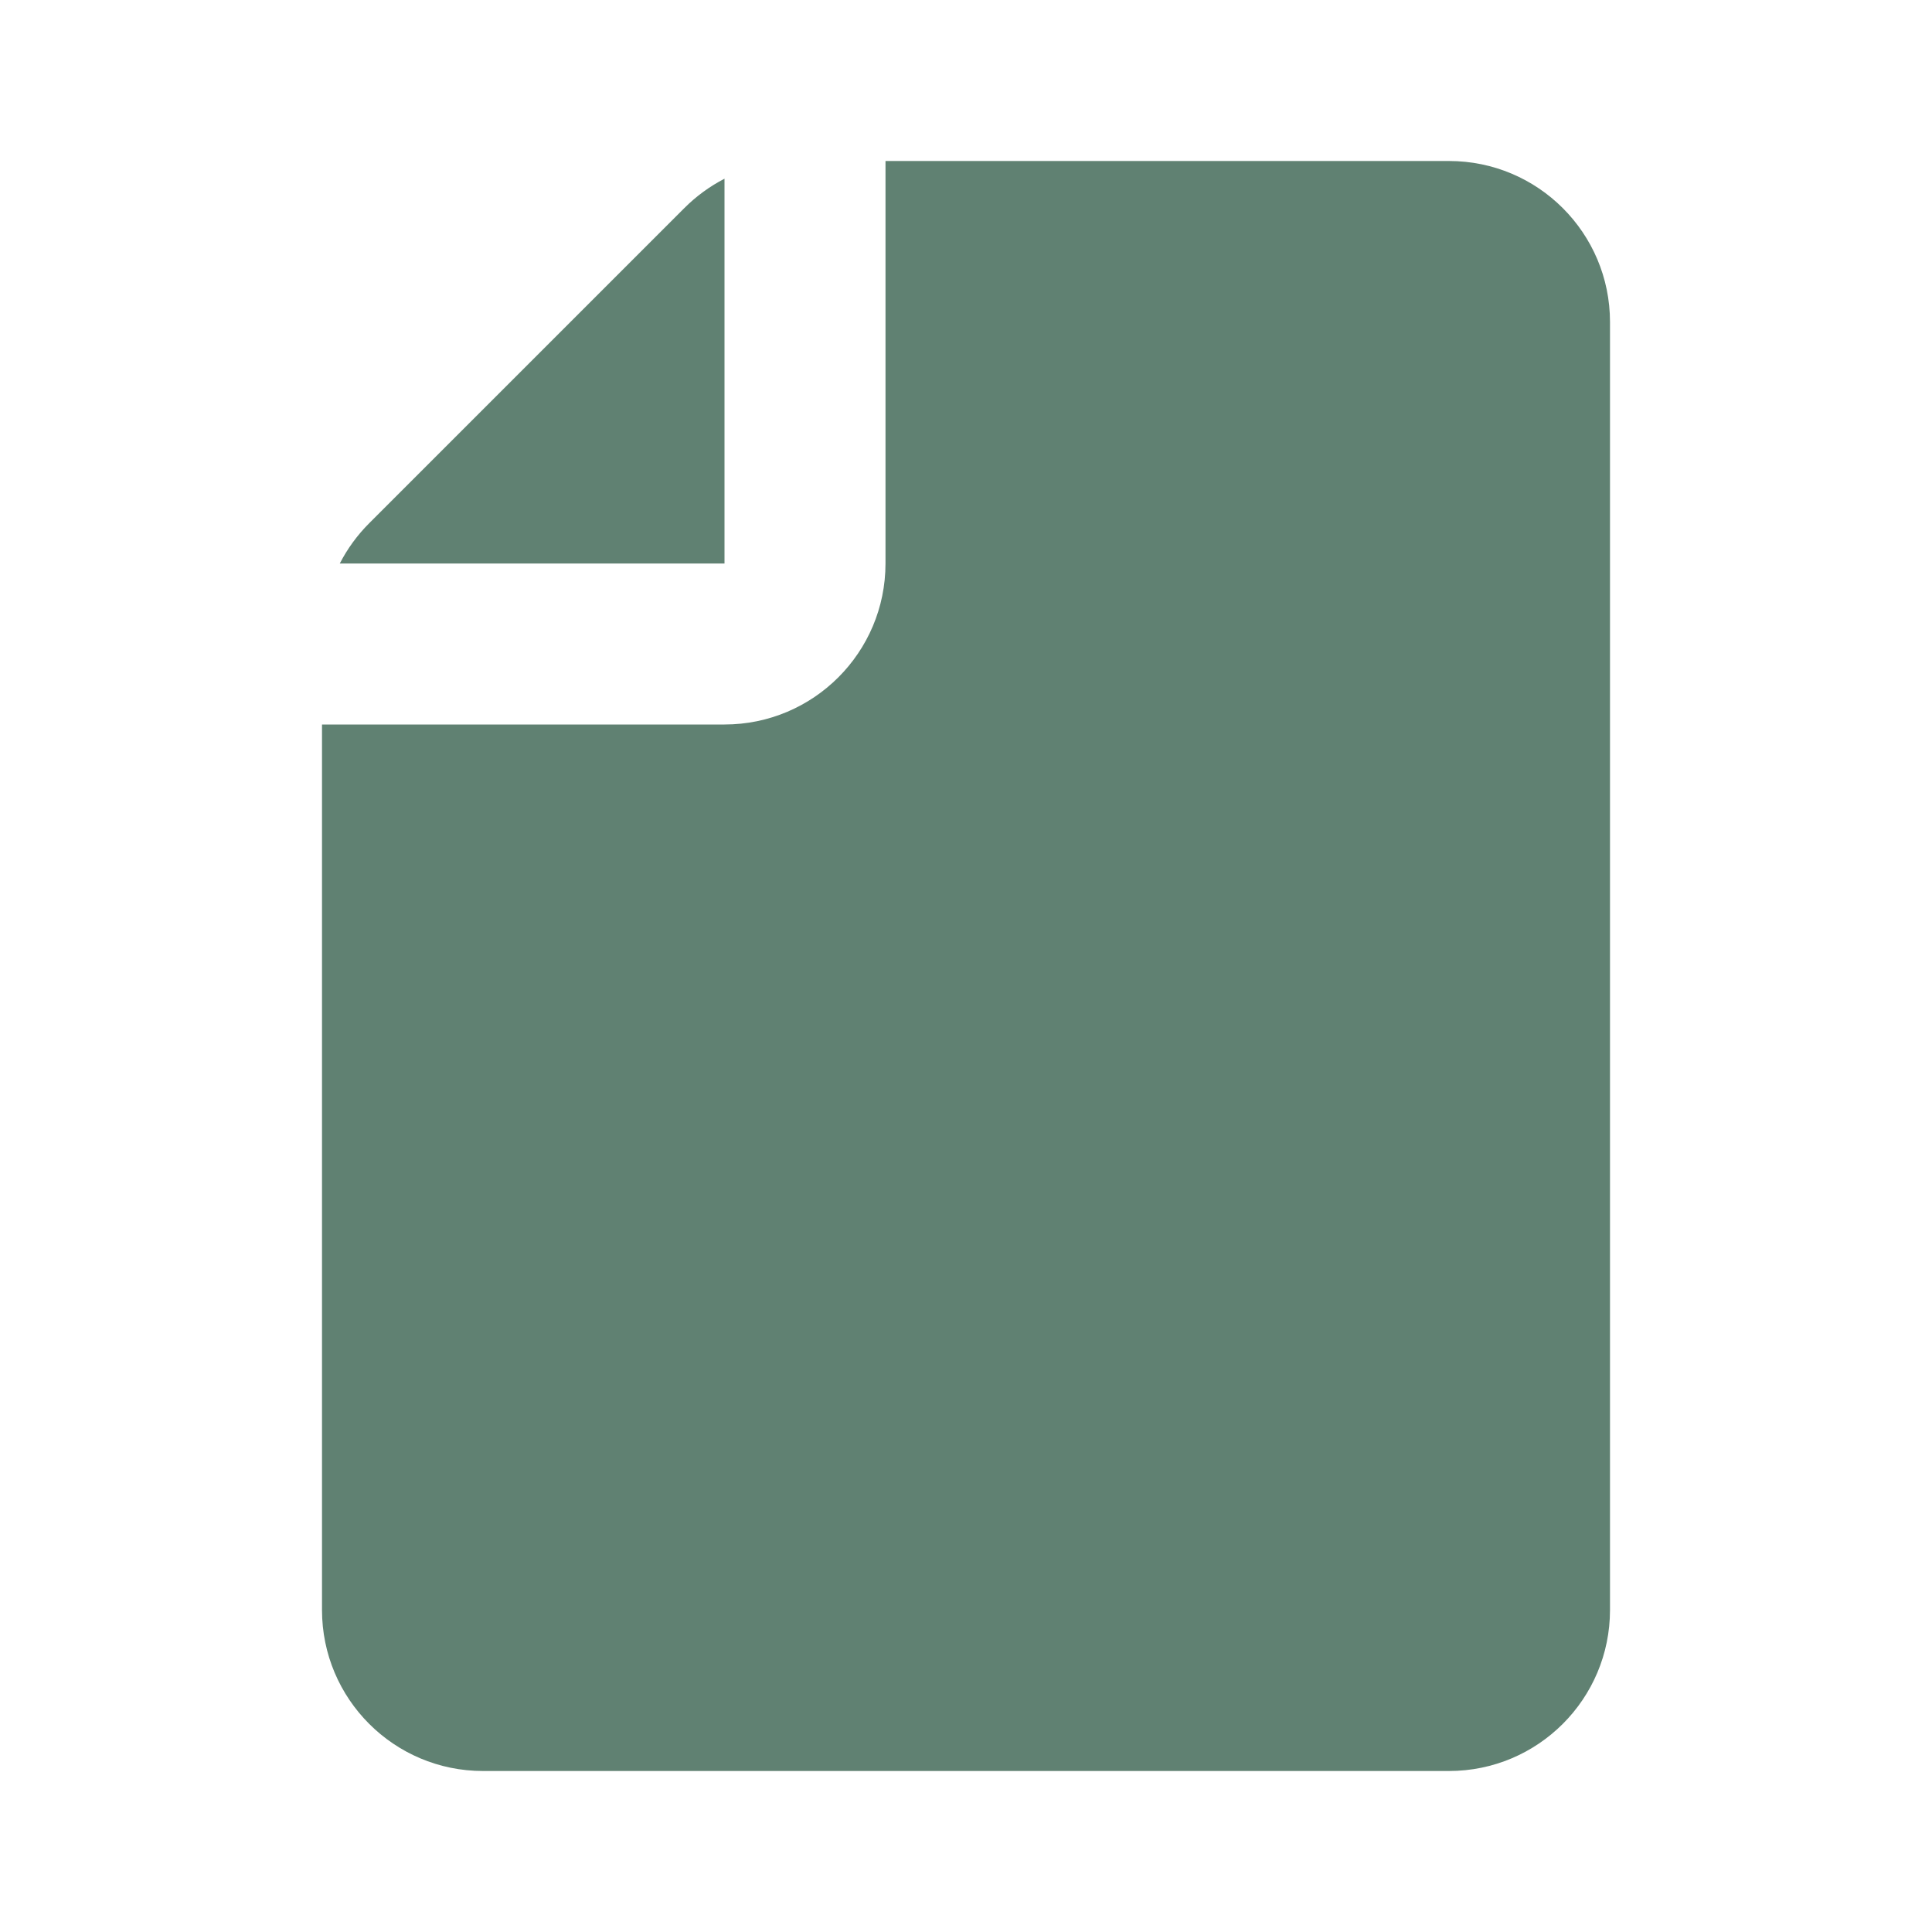
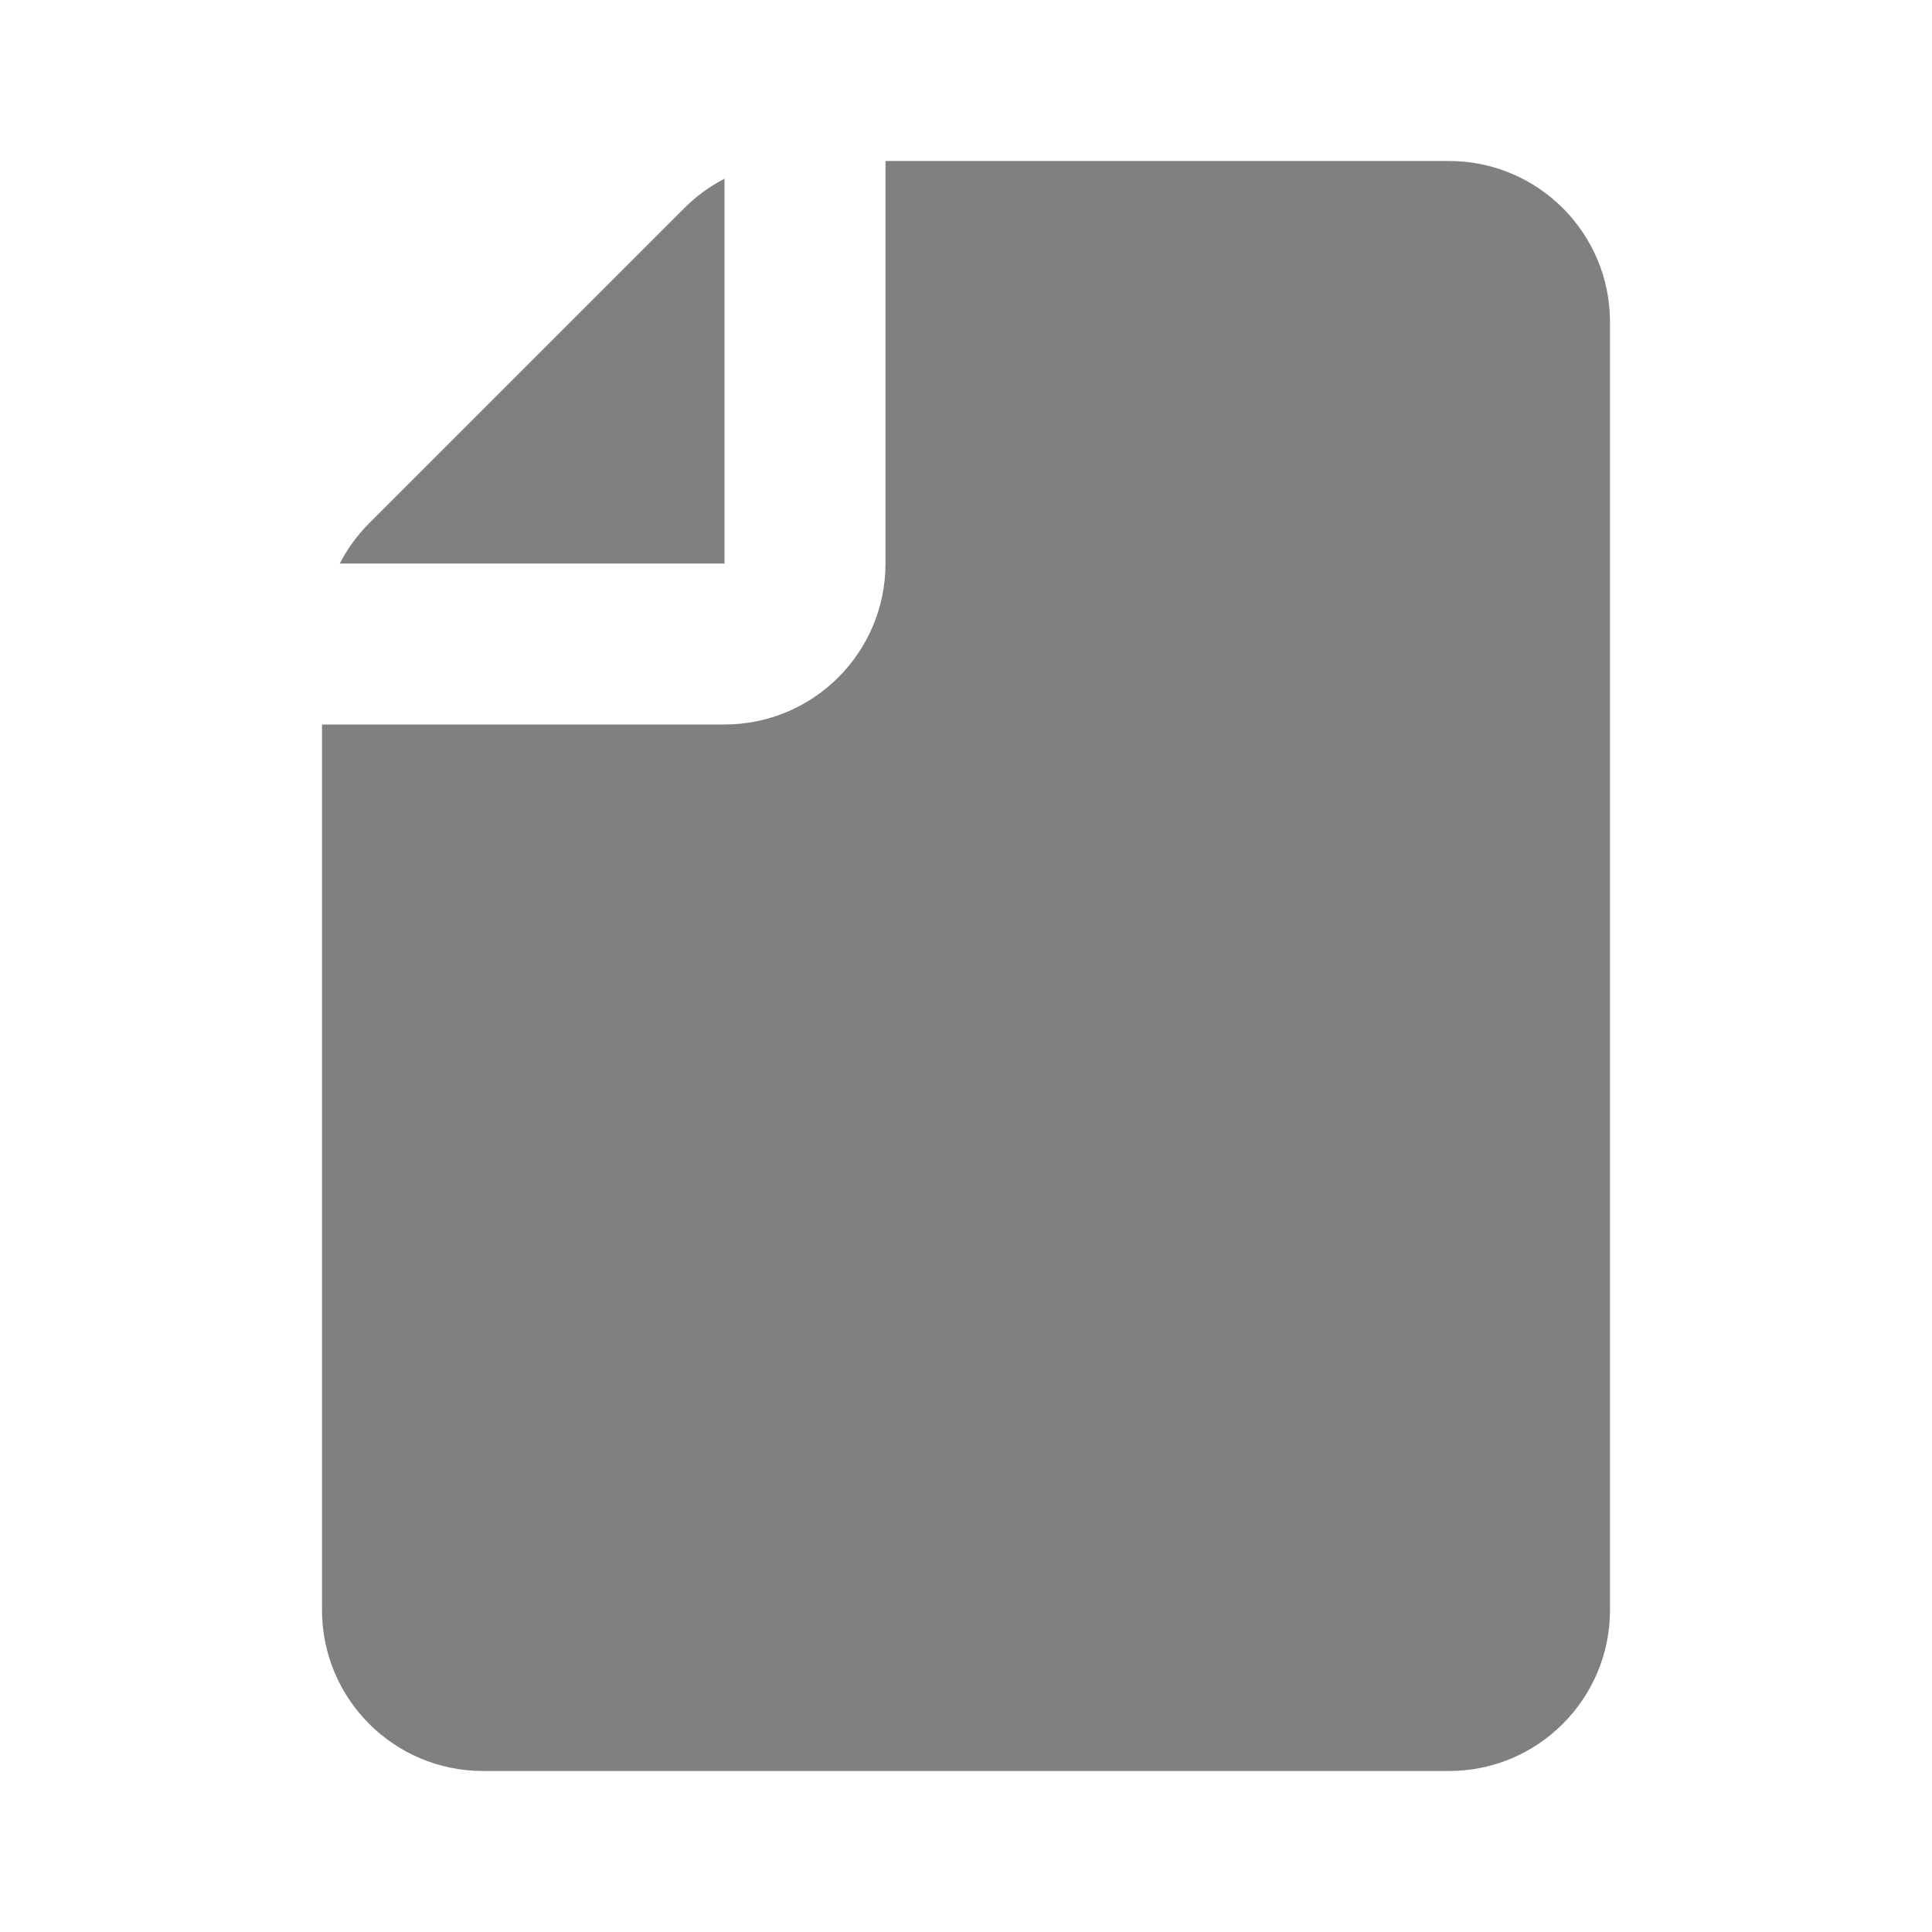
- <svg xmlns="http://www.w3.org/2000/svg" class="w-6 h-6 text-gray-800 dark:text-white" aria-hidden="true" fill="#608172" viewBox="0 0 24 24">
+ <svg xmlns="http://www.w3.org/2000/svg" class="w-6 h-6 text-gray-800 dark:text-white" aria-hidden="true" fill="#808080" viewBox="0 0 24 24">
  <path fill-rule="evenodd" d="M9 2.221V7H4.221a2 2 0 0 1 .365-.5L8.5 2.586A2 2 0 0 1 9 2.22ZM11 2v5a2 2 0 0 1-2 2H4v11a2 2 0 0 0 2 2h12a2 2 0 0 0 2-2V4a2 2 0 0 0-2-2h-7Z" clip-rule="evenodd" />
</svg>
